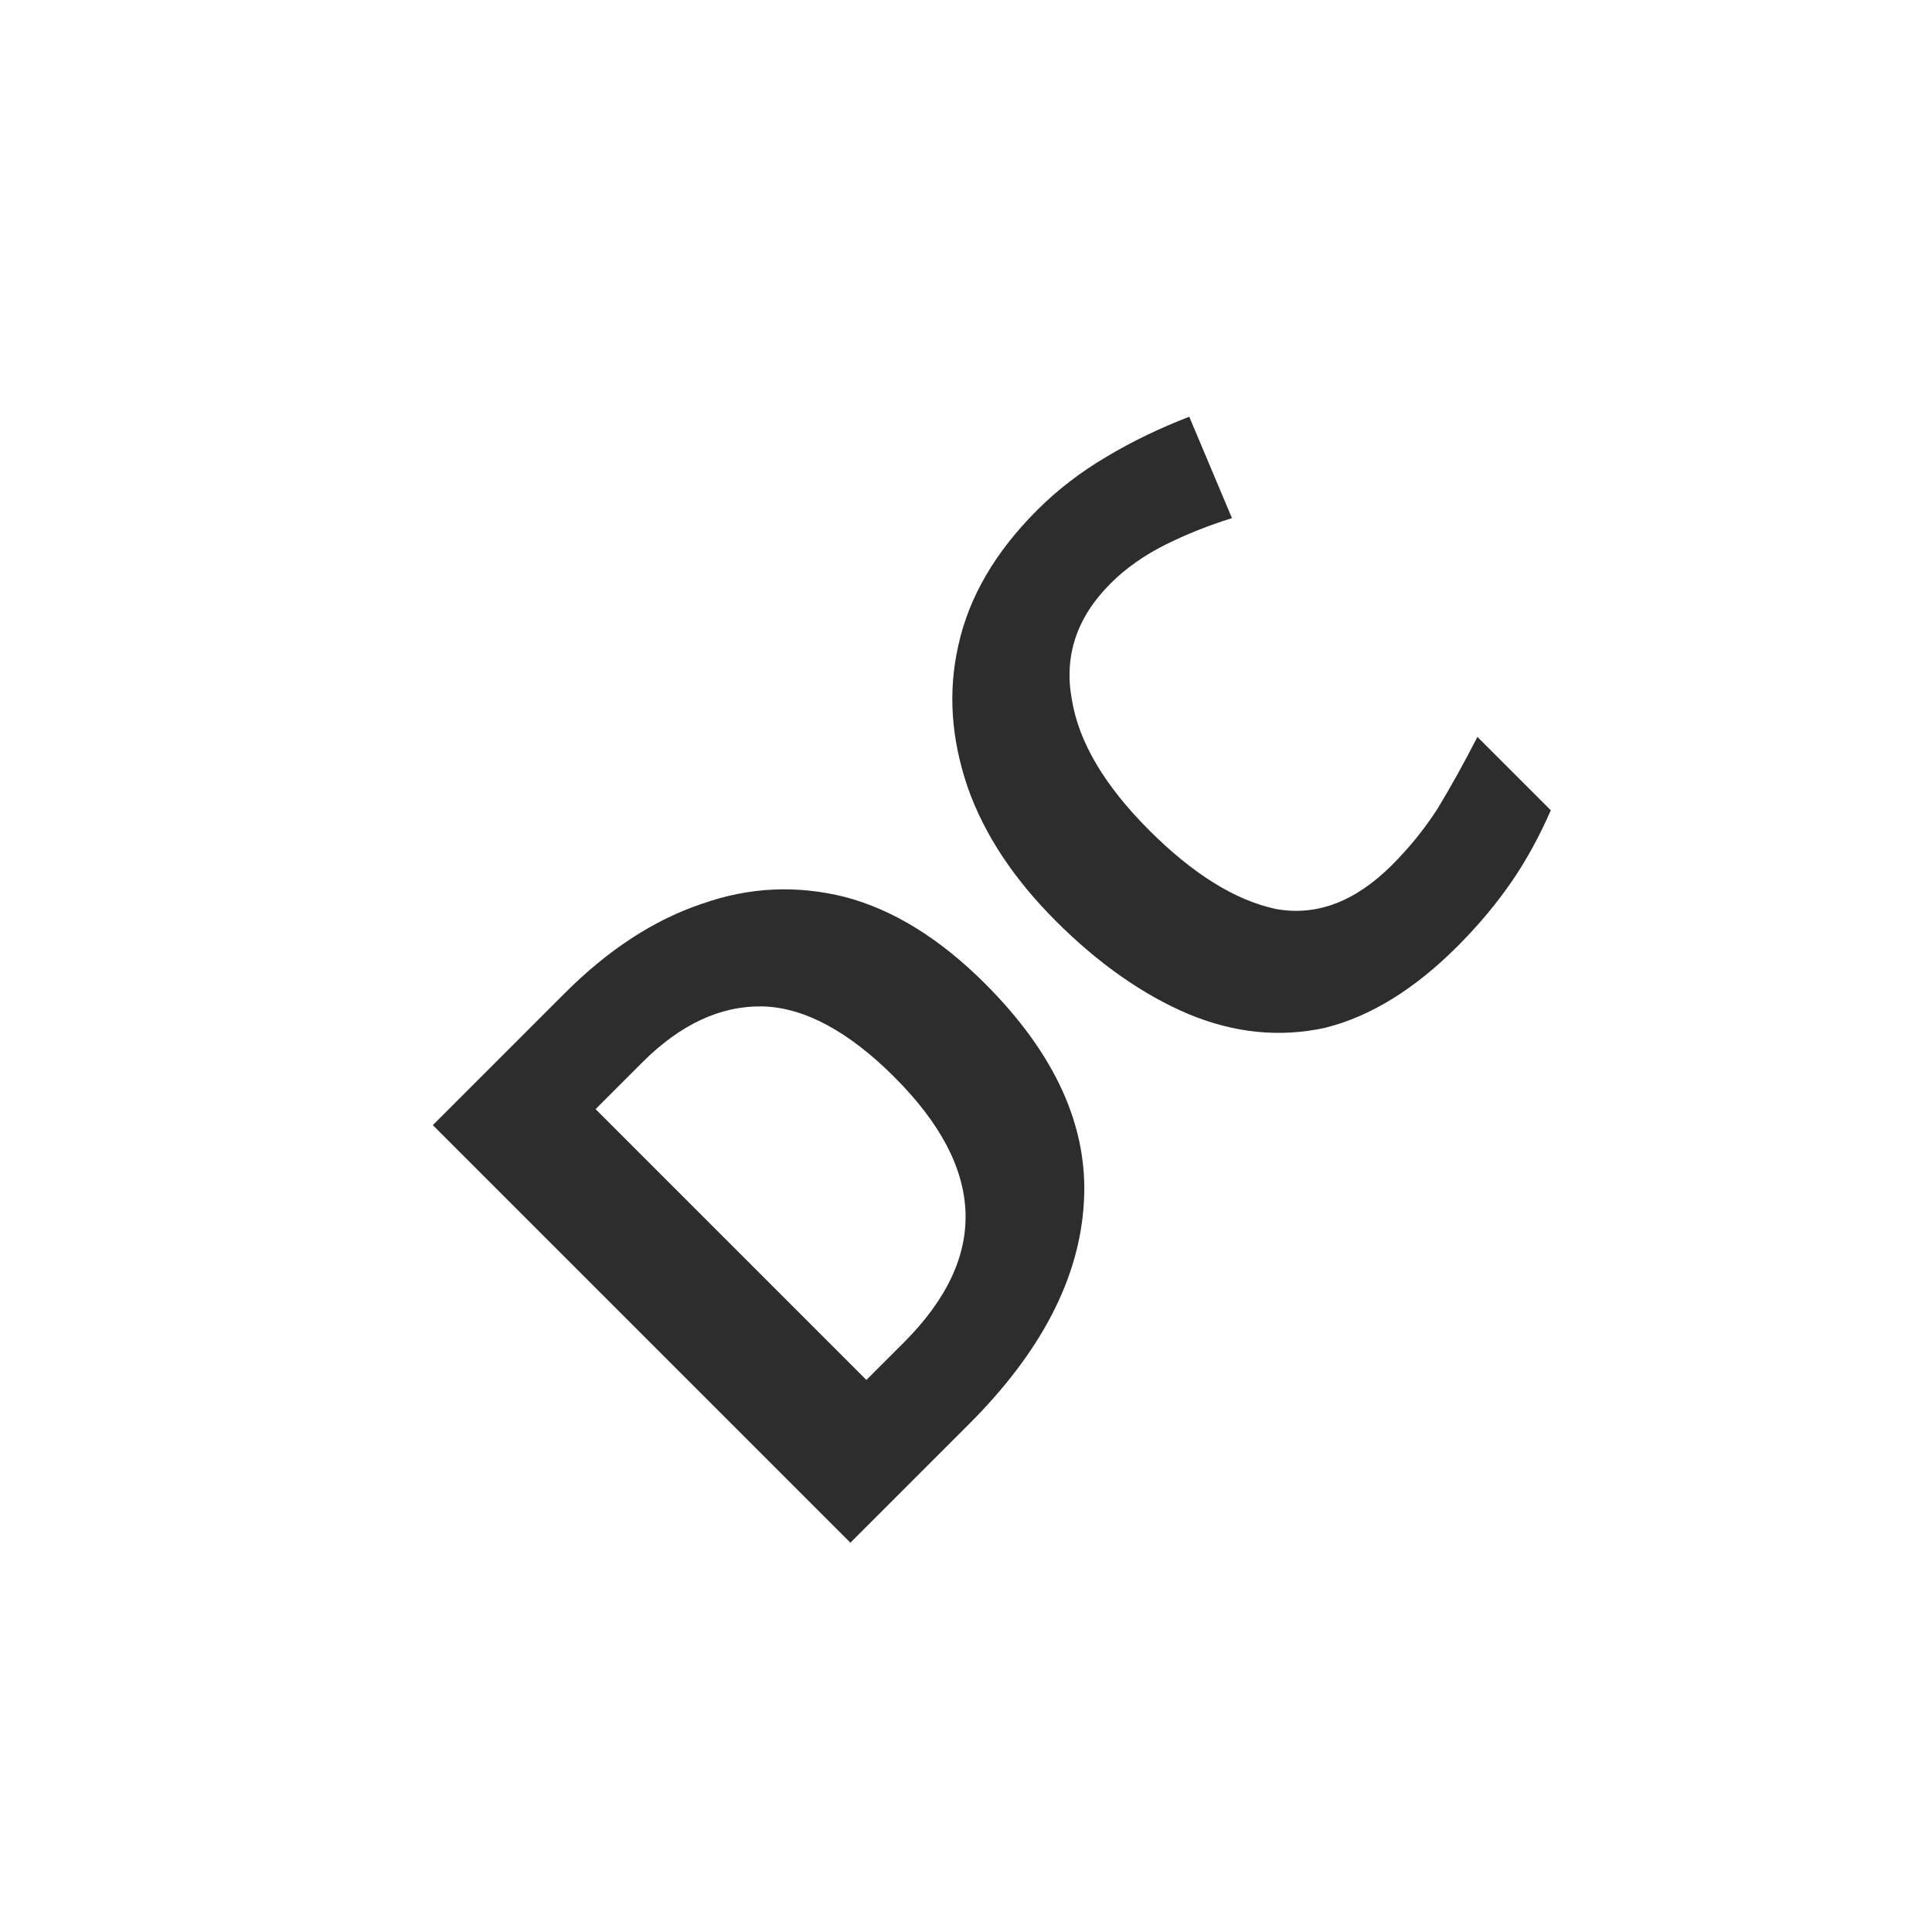
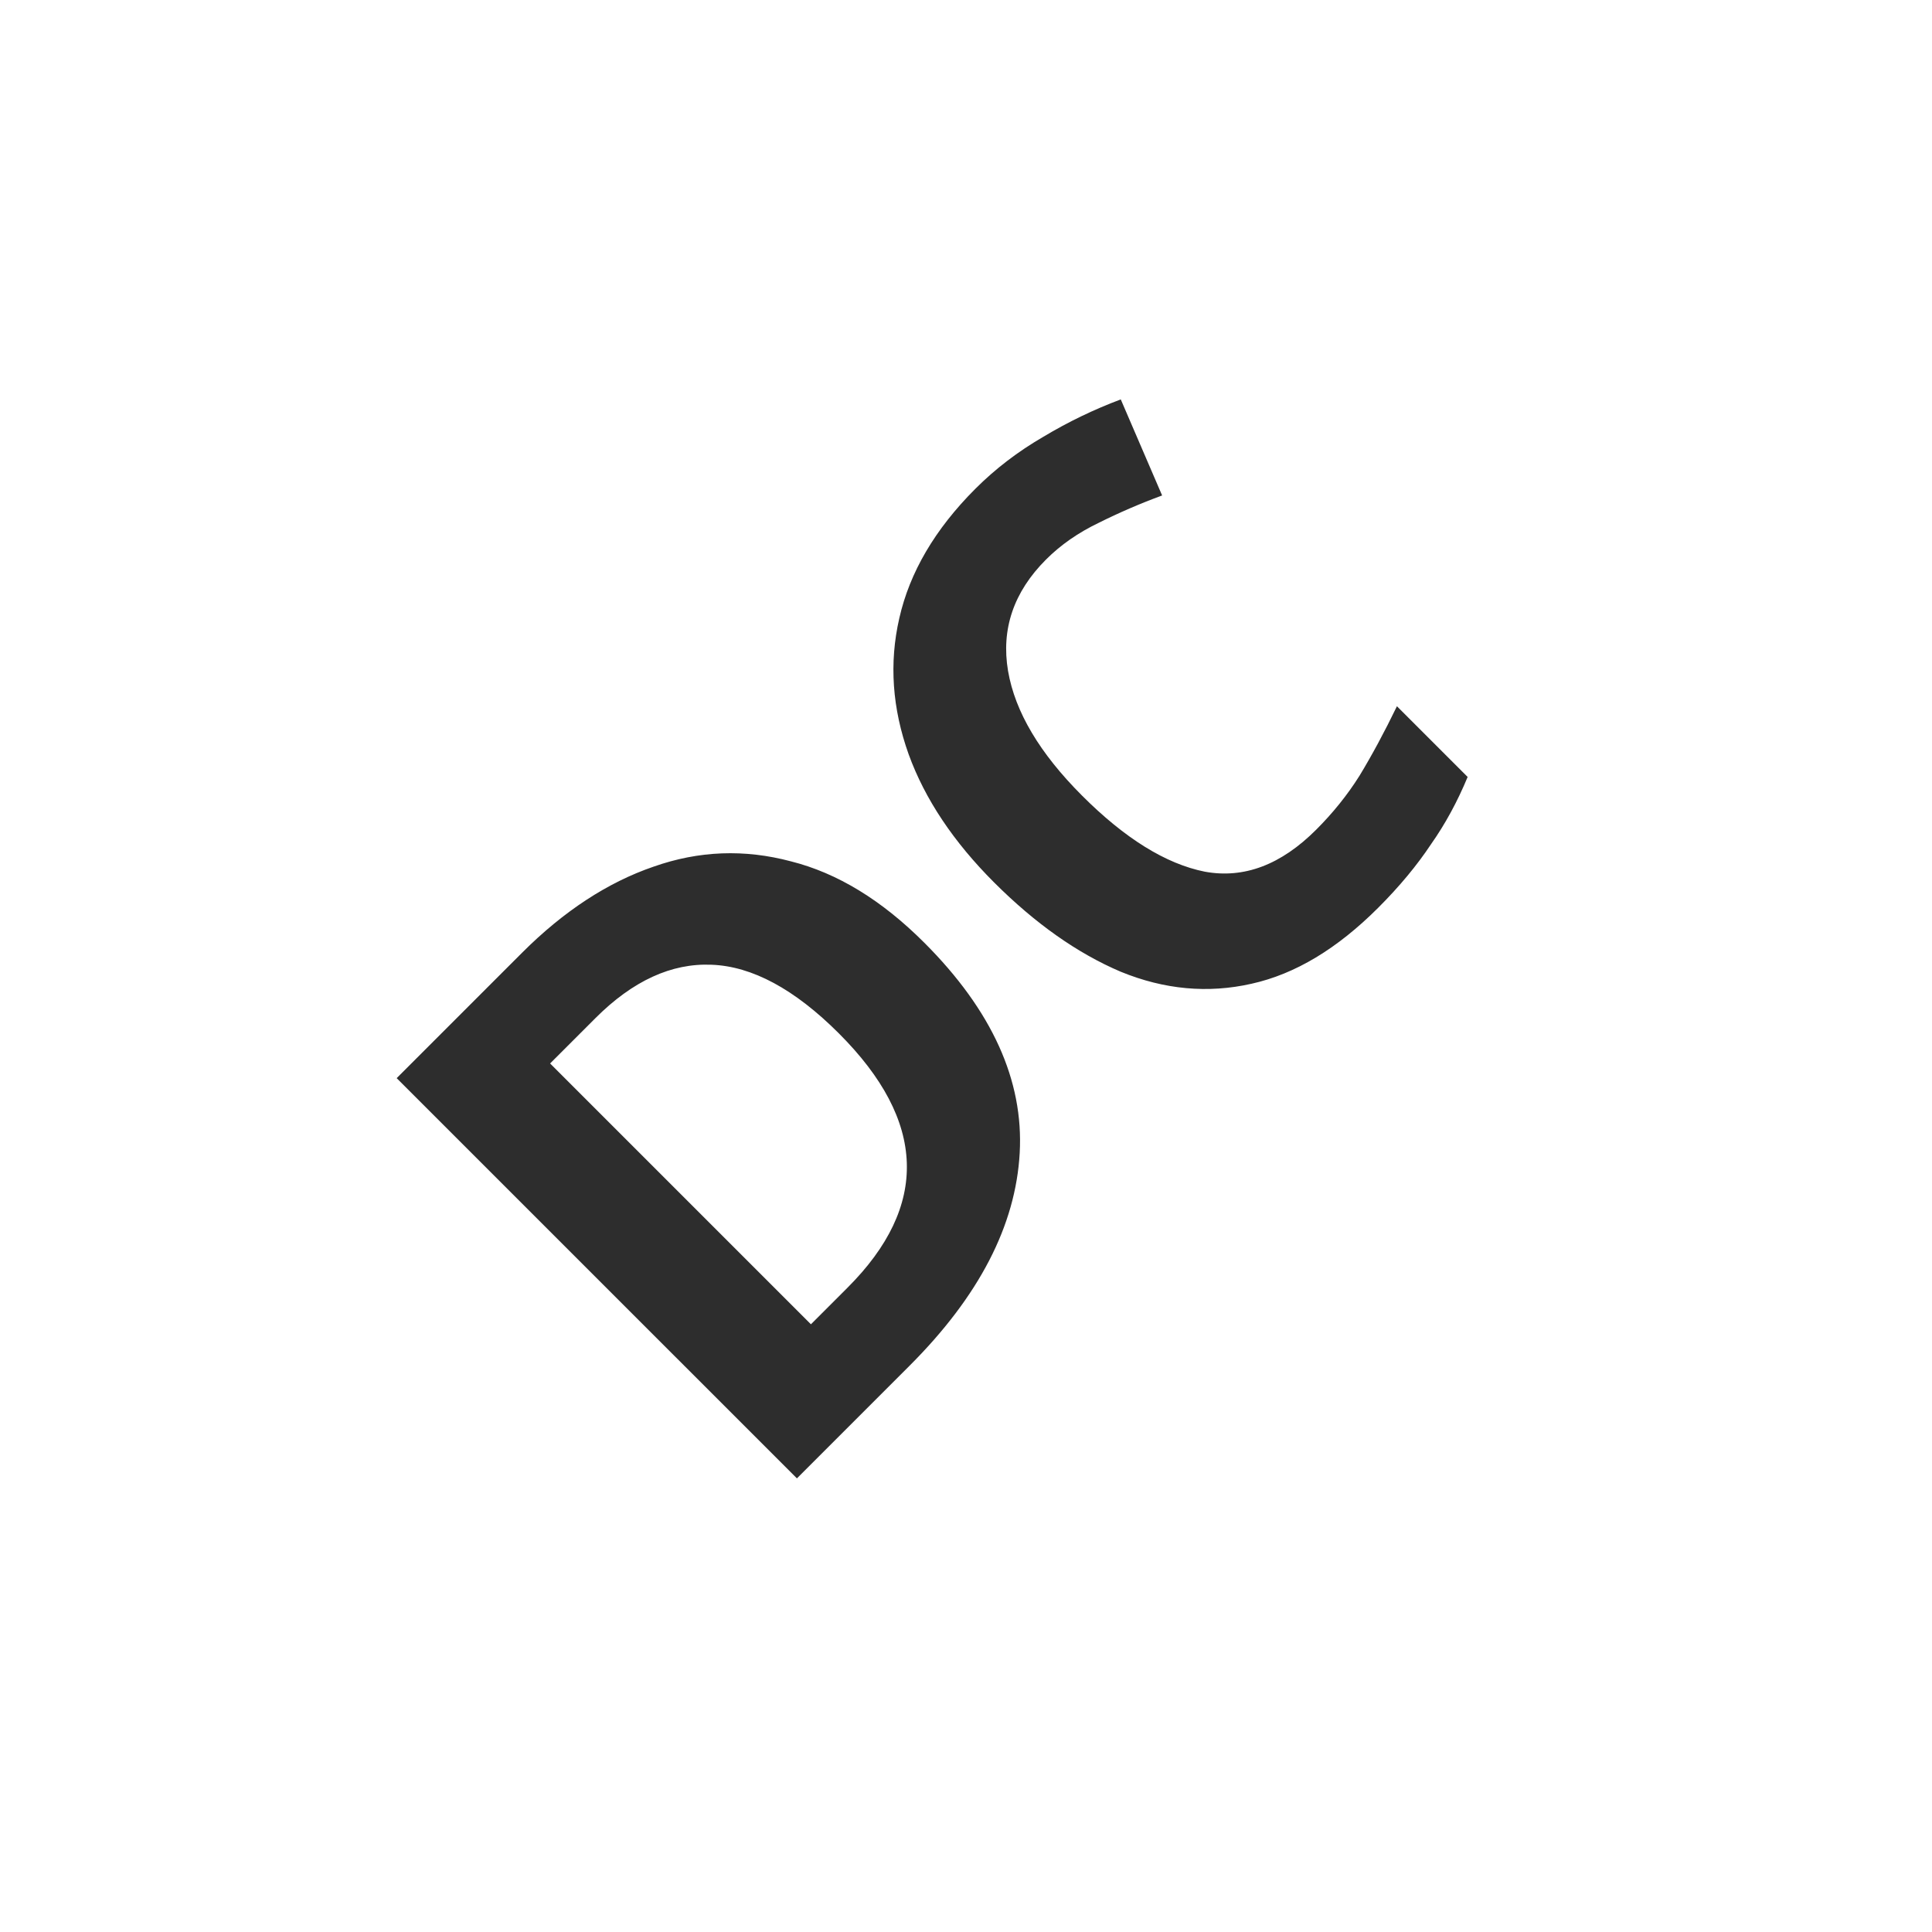
- <svg xmlns="http://www.w3.org/2000/svg" width="16" height="16" id="svg3765" version="1.1">
+ <svg xmlns="http://www.w3.org/2000/svg" width="32" height="32" id="svg3765" version="1.1">
  <defs id="defs3767" />
-   <g id="layer1" transform="translate(0,-32)">
+   <g id="layer1" transform="translate(0,-16)">
    <g id="layer1-4" transform="translate(0.2020297,-1.9622142e-8)">
      <g transform="translate(-0.3705977,-0.09089584)" id="layer1-9">
        <g id="layer1-9-3" transform="translate(-44.95179,-4.141626)">
-           <text xml:space="preserve" style="font-size:20.421px;font-style:normal;font-weight:normal;line-height:125%;letter-spacing:0px;word-spacing:0px;fill:#2d2d2d;fill-opacity:1;stroke:none;font-family:Sans" x="1.623" y="71.537" id="text2993-4" transform="matrix(0.7071068,-0.7071068,0.7071068,0.7071068,0,0)">
-             <tspan x="1.623" y="71.537" style="font-size:6.843px;font-style:normal;font-variant:normal;font-weight:bold;font-stretch:normal;fill:#2d2d2d;fill-opacity:1;font-family:Ubuntu;-inkscape-font-specification:Ubuntu Bold" id="tspan2987-0">DC</tspan>
+           <text xml:space="preserve" style="font-size:39.157px;font-style:normal;font-weight:normal;line-height:125%;letter-spacing:0px;word-spacing:0px;fill:#2d2d2d;fill-opacity:1;stroke:none;font-family:Sans" x="8.428" y="72.859" id="text2993-4" transform="matrix(0.7071068,-0.7071068,0.7071068,0.7071068,0,0)">
+             <tspan x="8.428" y="72.859" style="font-size:13.122px;font-style:normal;font-variant:normal;font-weight:bold;font-stretch:normal;fill:#2d2d2d;fill-opacity:1;font-family:Ubuntu;-inkscape-font-specification:Ubuntu Bold" id="tspan2987-0">DC</tspan>
          </text>
        </g>
      </g>
    </g>
  </g>
</svg>
